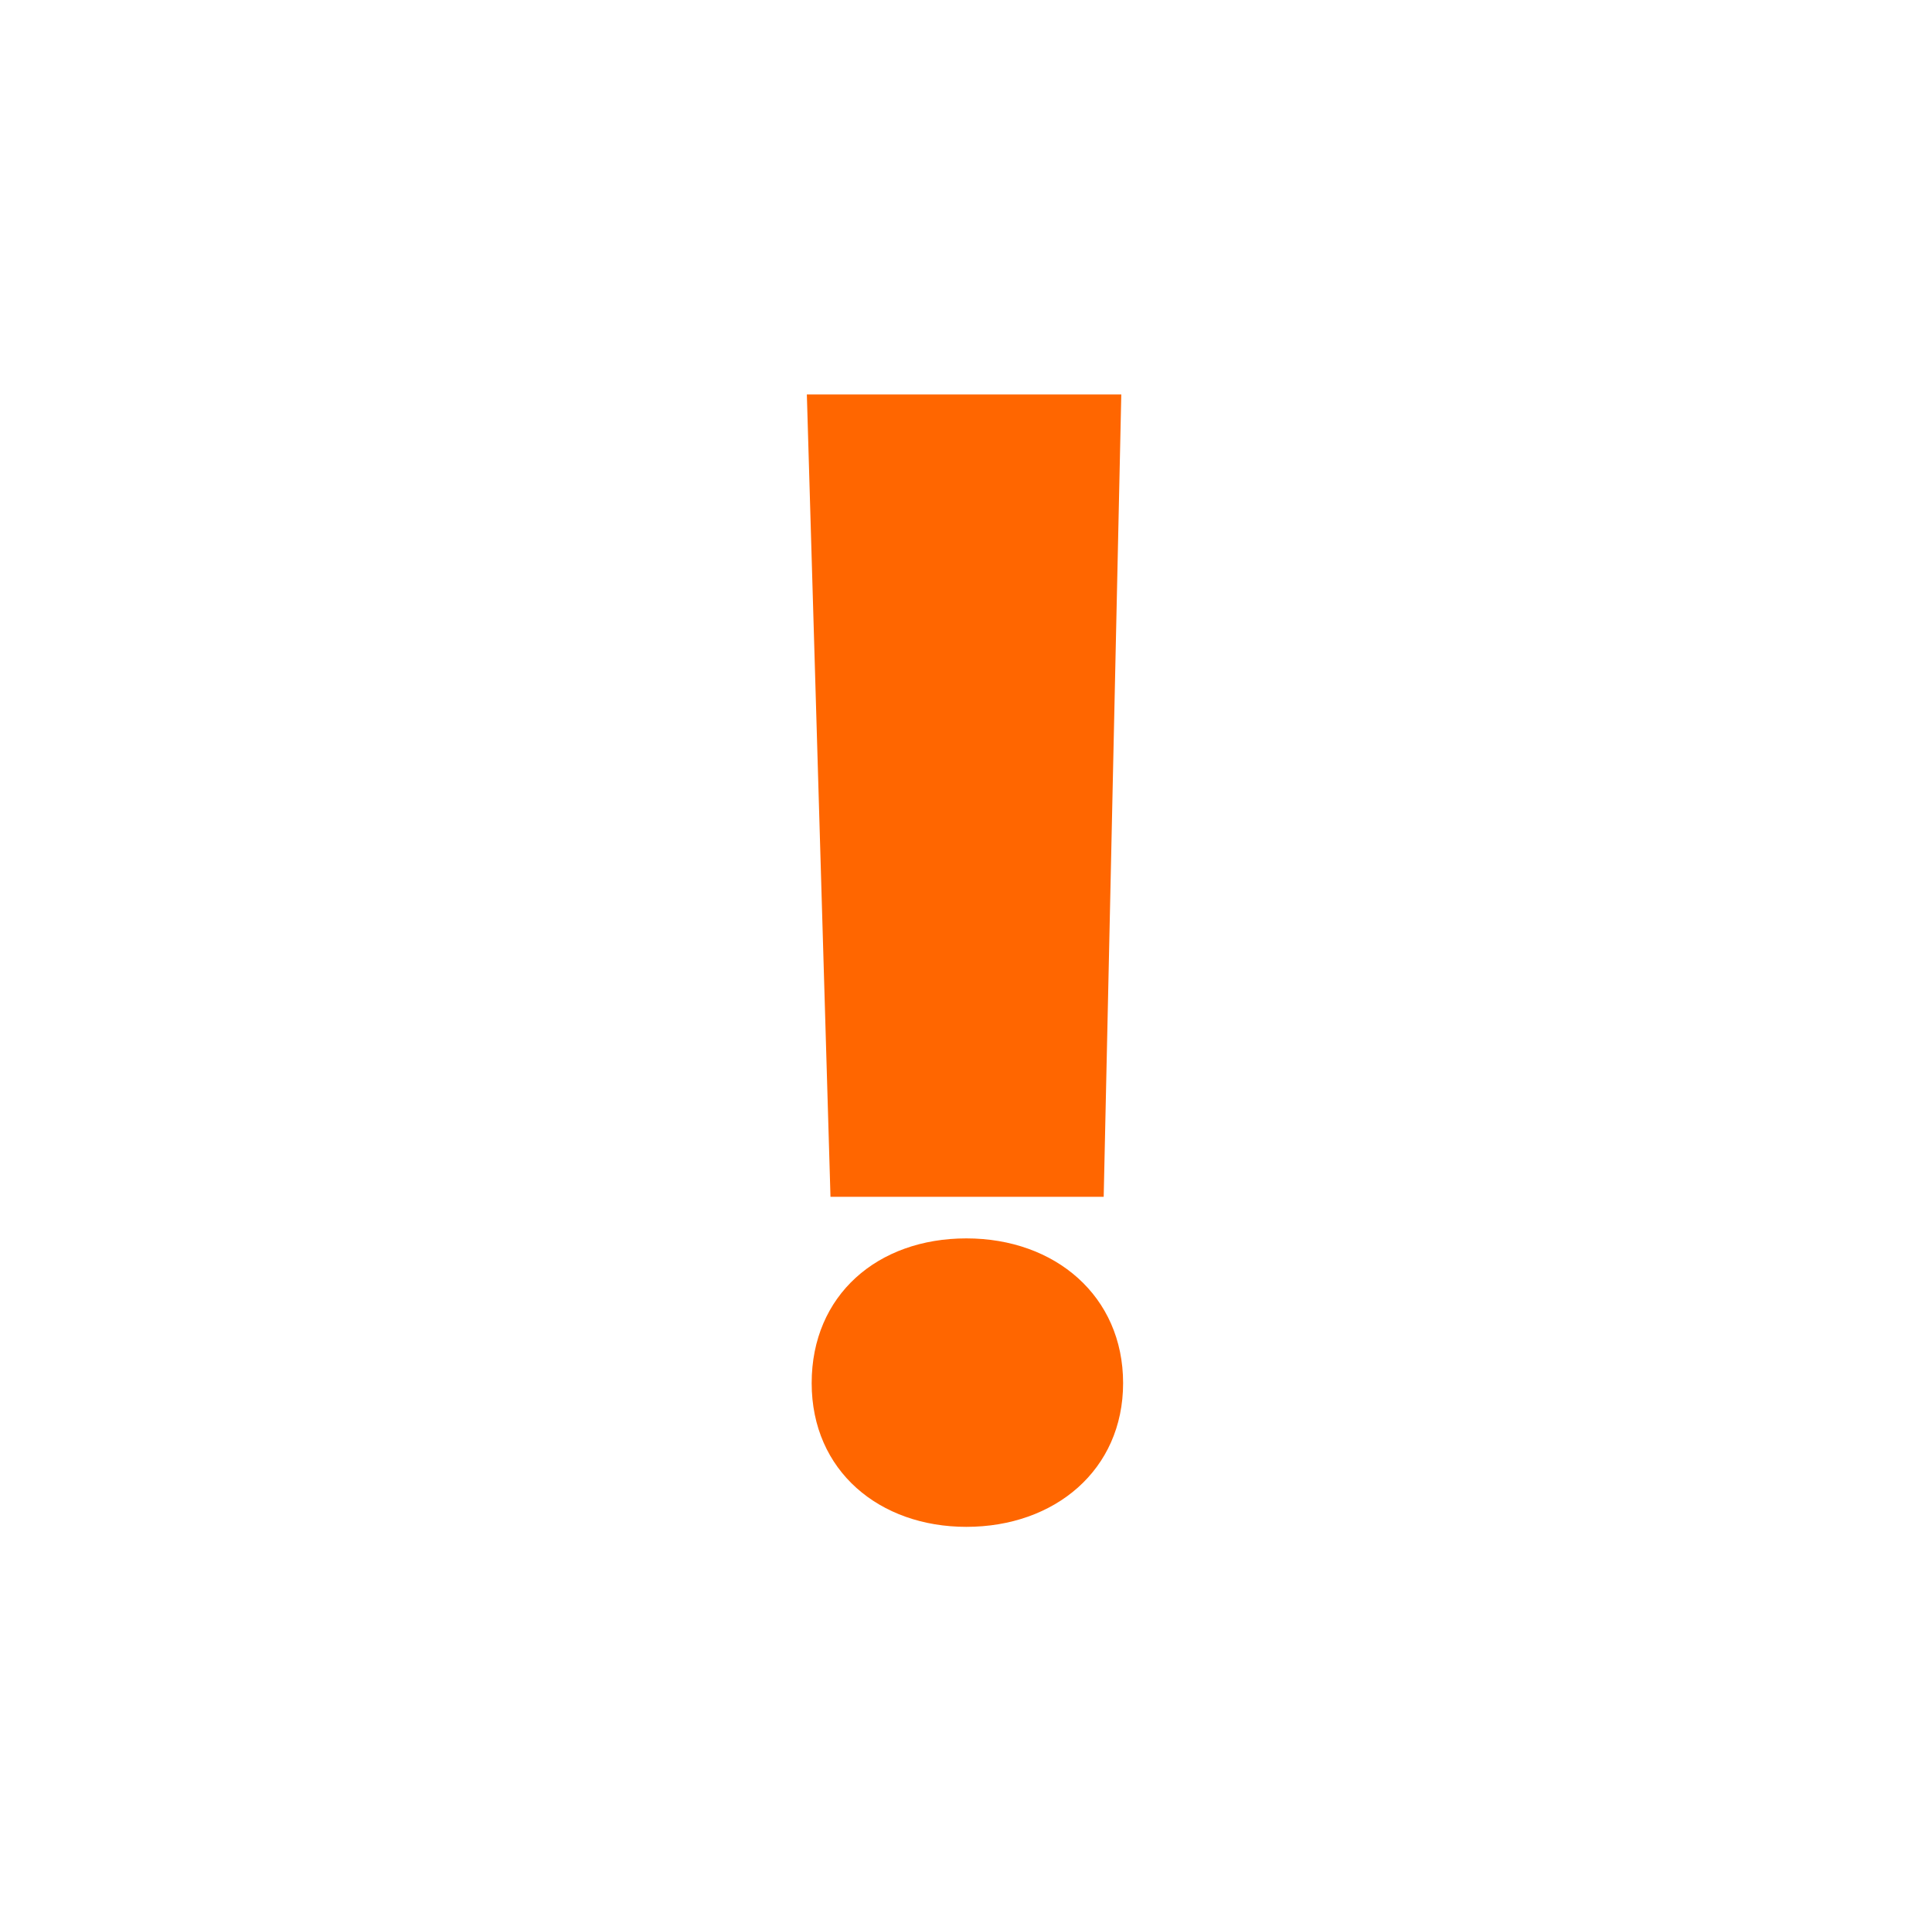
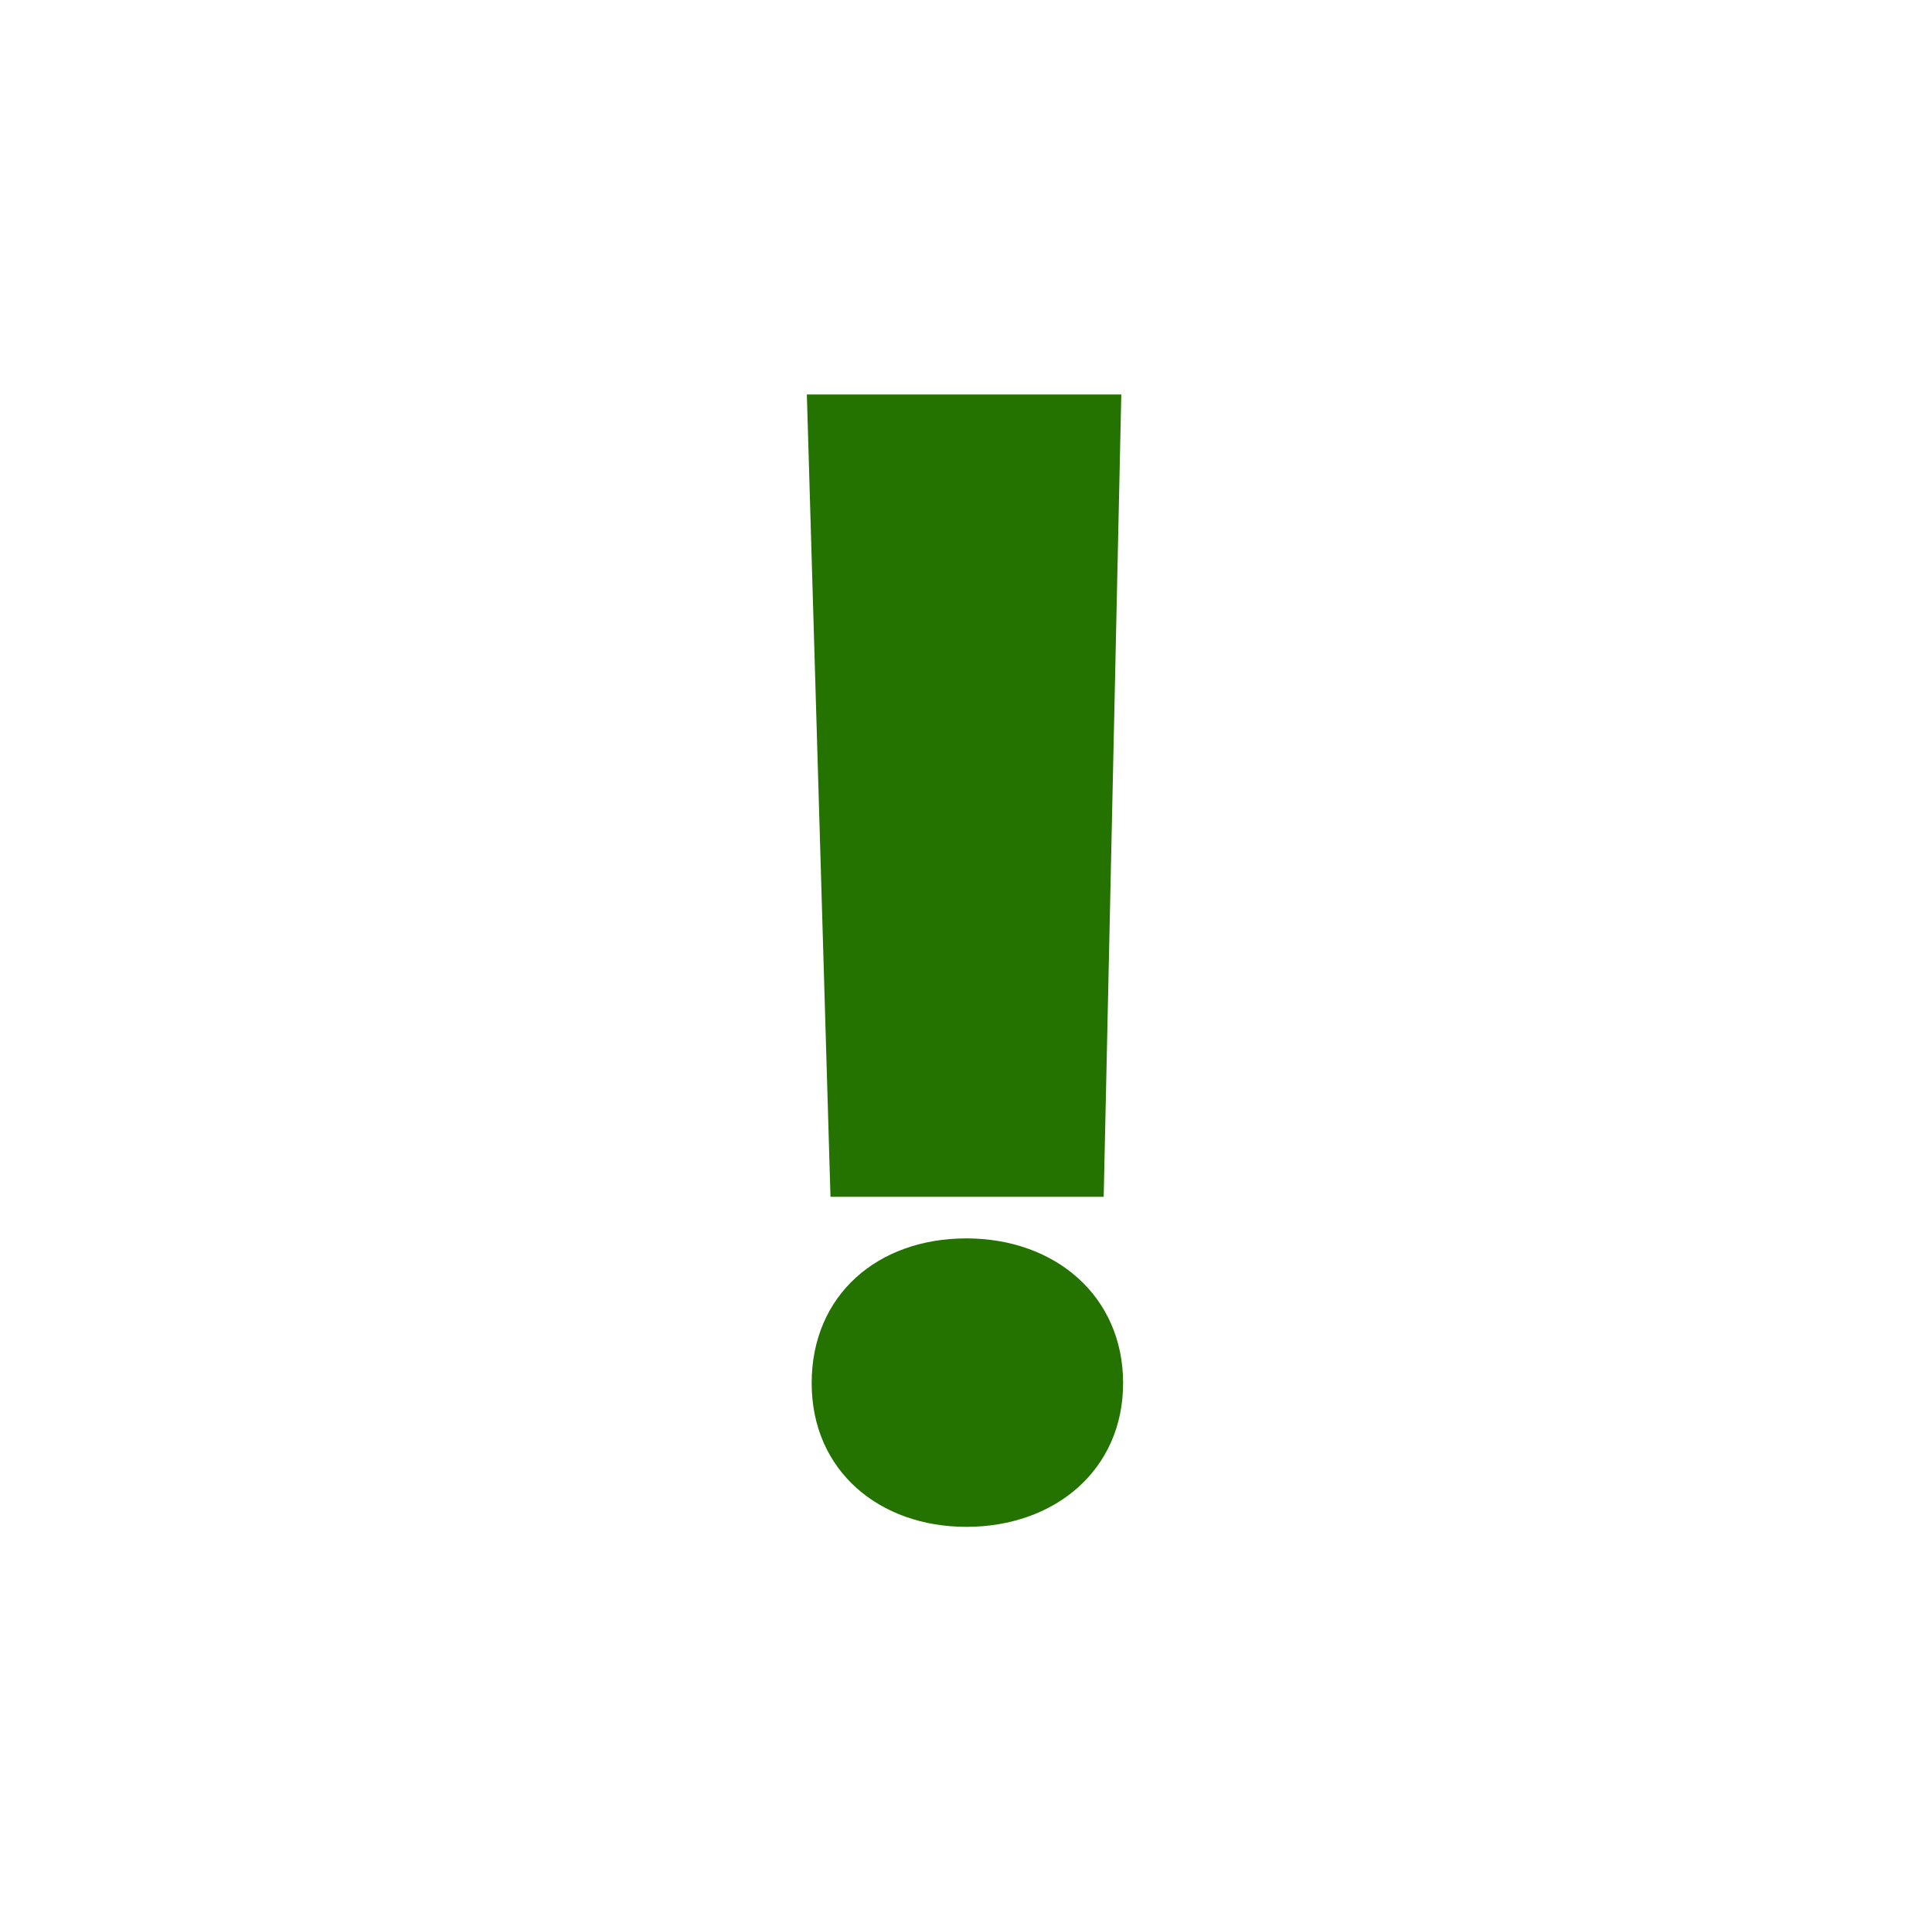
<svg xmlns="http://www.w3.org/2000/svg" id="Слой_1" data-name="Слой 1" viewBox="0 0 160.24 159.76">
  <defs>
-     <style>.cls-1{fill:#f60;fill-rule:evenodd;}</style>
+     <style>.cls-1{fill:#247300;fill-rule:evenodd;}</style>
  </defs>
  <path class="cls-1" d="M80.15,126.61c7.33,0,13-4.71,13-11.92s-5.63-12-13-12-12.83,4.71-12.83,12,5.63,11.92,12.83,11.92ZM68.88,99.24H91.54L93,32.71H66.92Z" transform="translate(0 0)" />
</svg>
